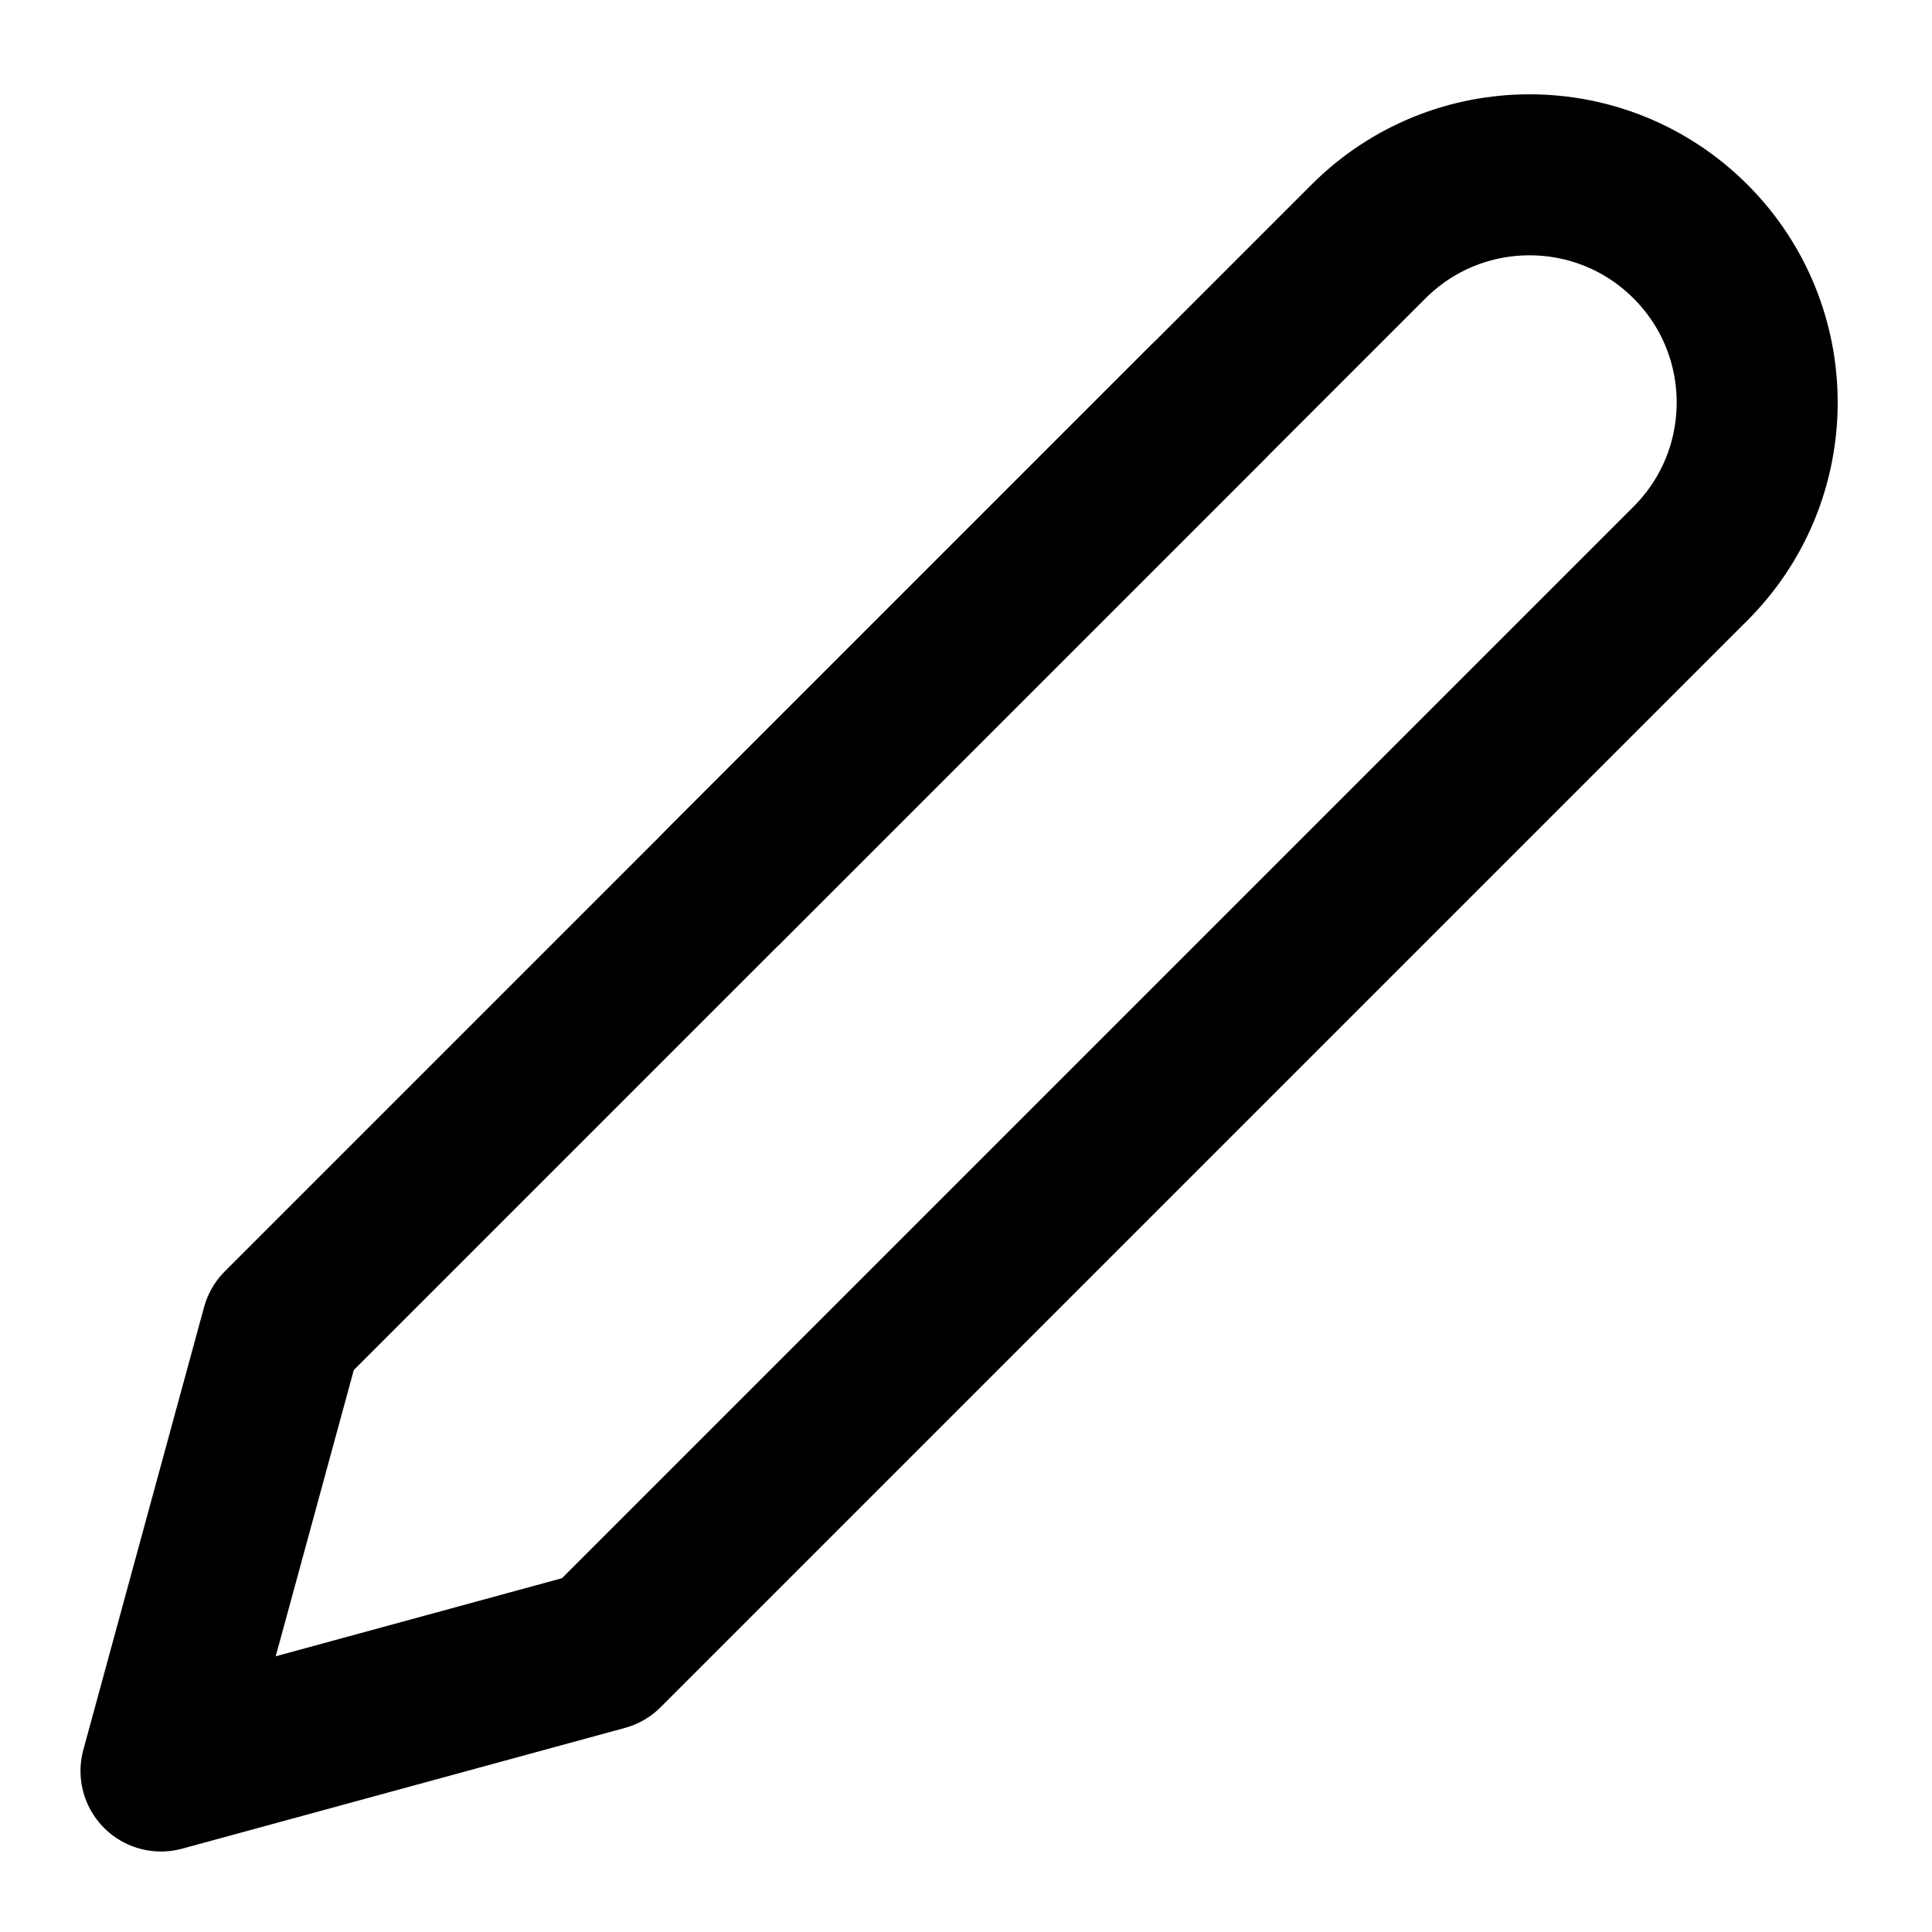
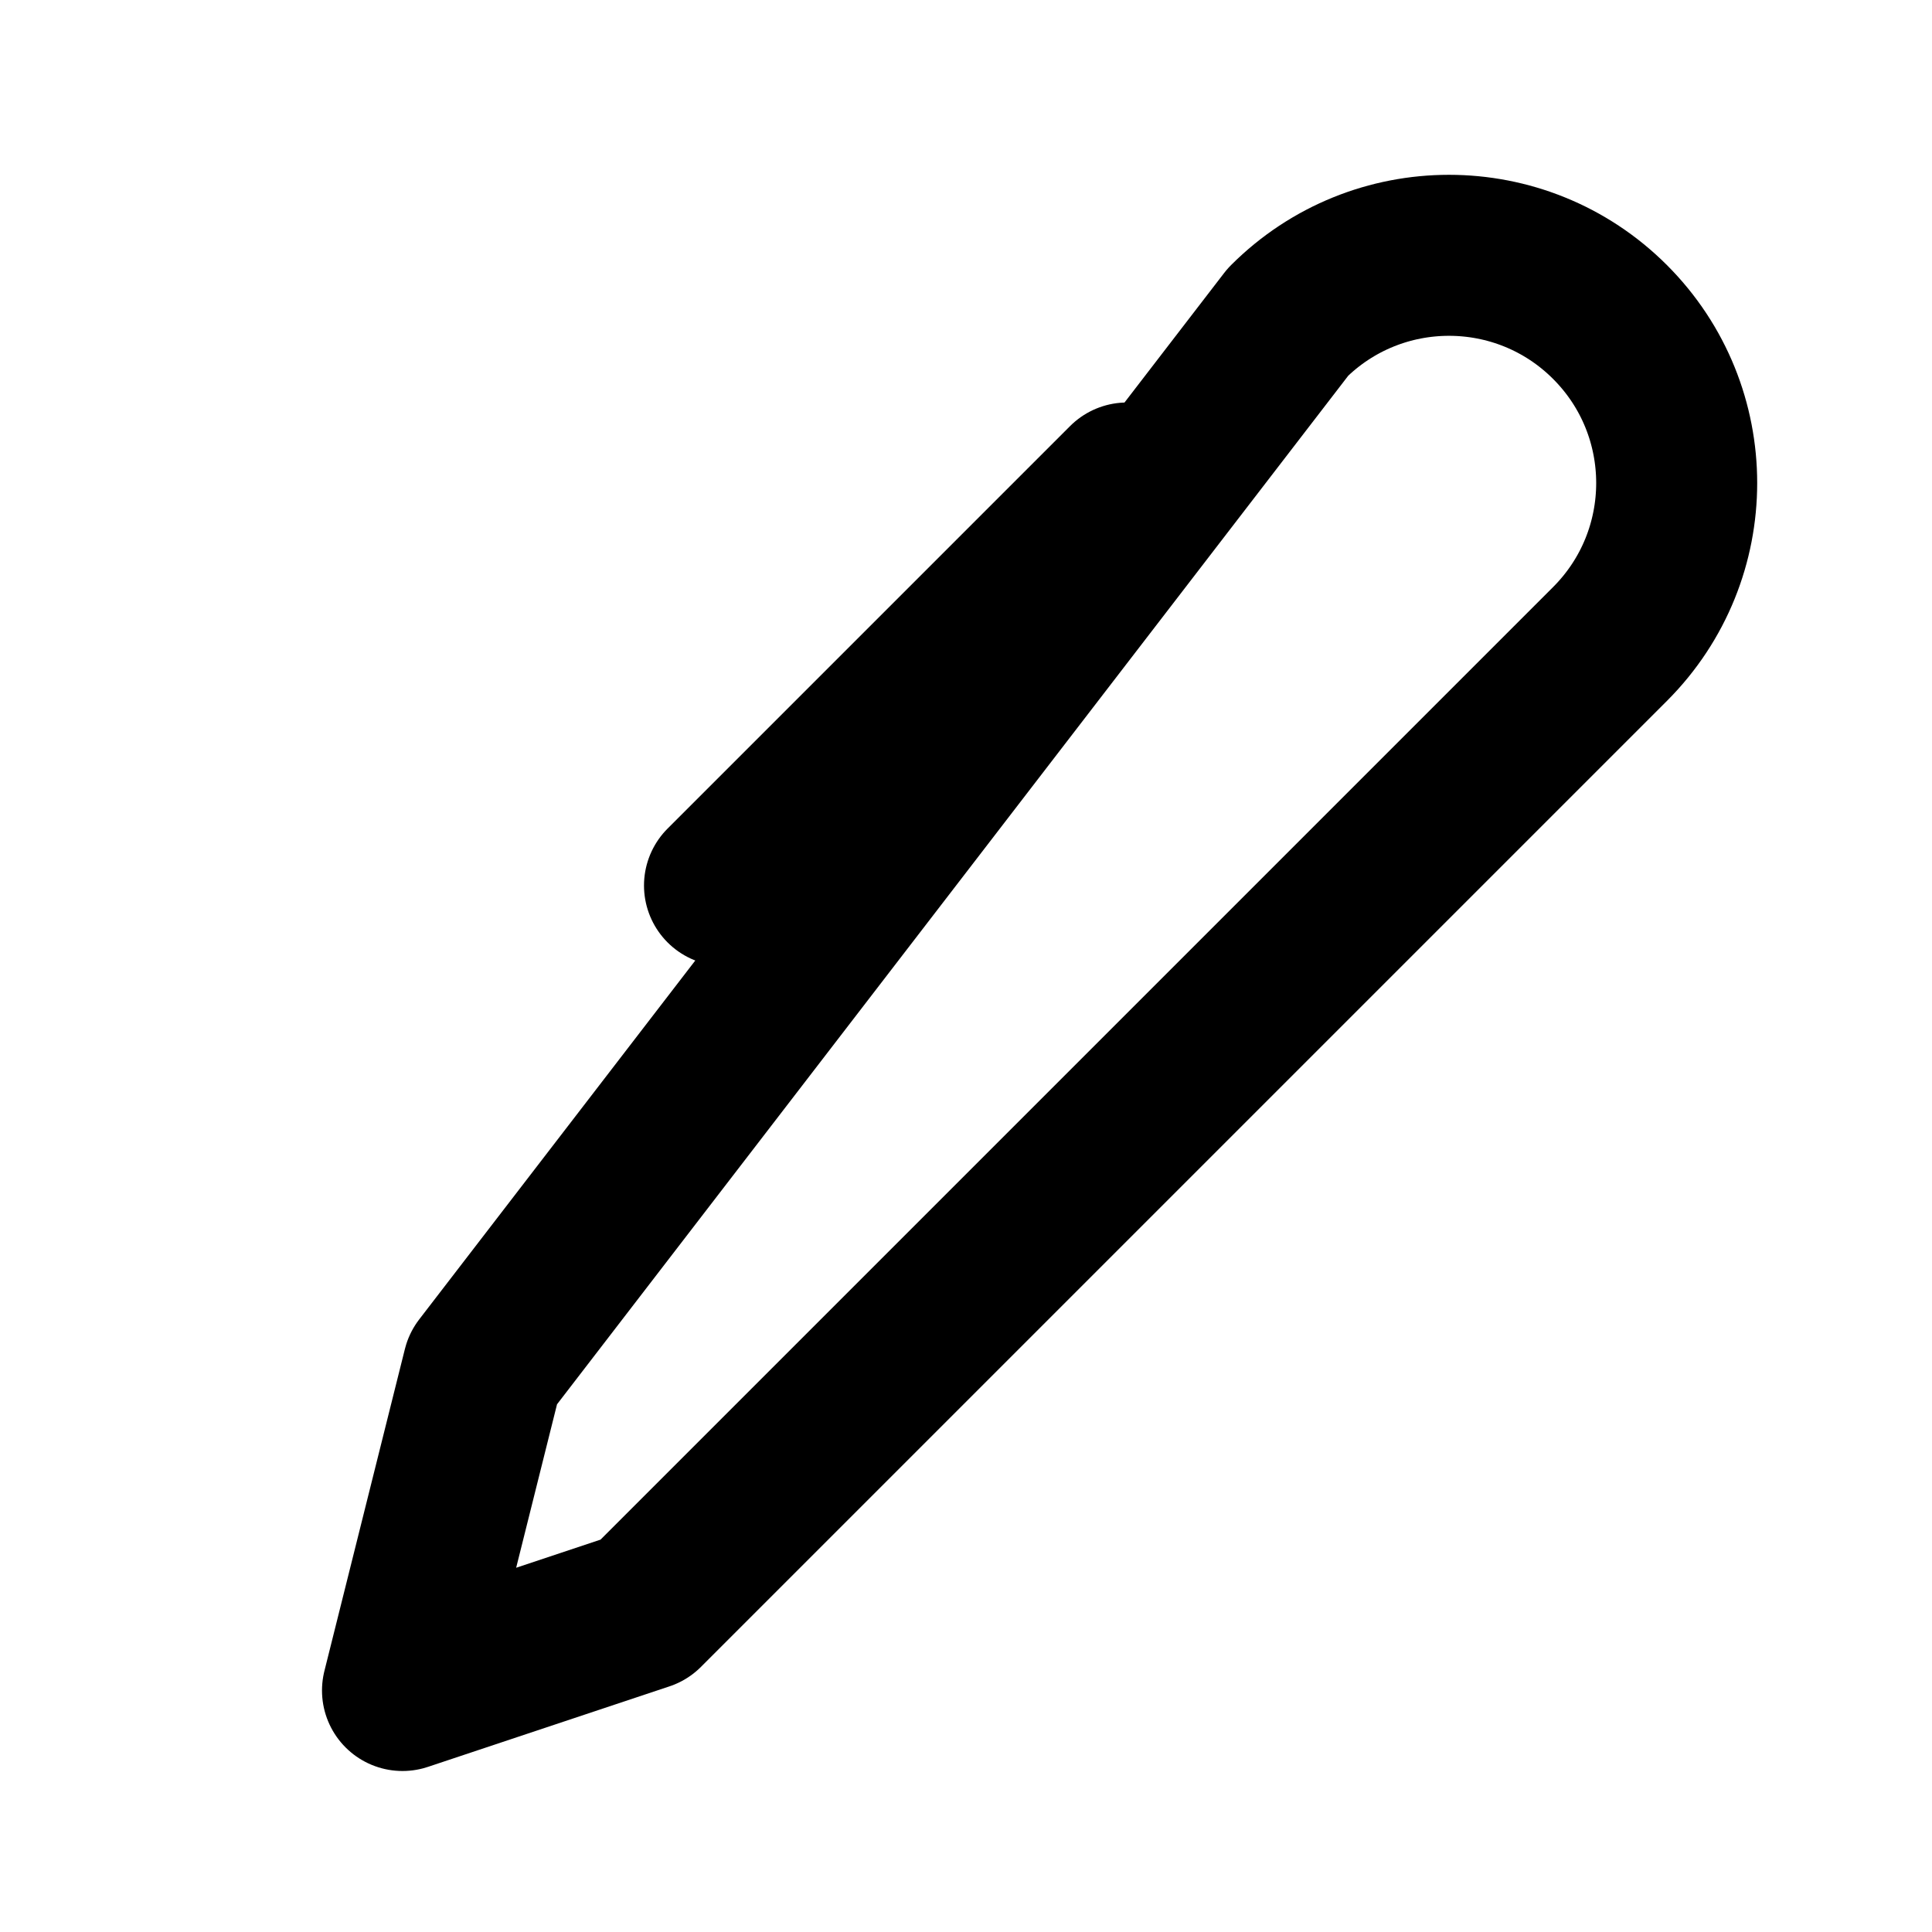
<svg xmlns="http://www.w3.org/2000/svg" width="24" height="24" viewBox="0 0 24 24" fill="none">
-   <path d="M17 3a2.828 2.828 0 1 1 4 4L7.5 20.5 2 22l1.5-5.5L17 3z" stroke="currentColor" stroke-width="2" stroke-linecap="round" stroke-linejoin="round" />
-   <path d="M15 5L9 11" stroke="currentColor" stroke-width="2" stroke-linecap="round" />
+   <path d="M16 4a2.828 2.828 0 1 1 4 4L8 20l-3 1 1-4L16 4z" stroke="currentColor" stroke-width="2" stroke-linecap="round" stroke-linejoin="round" />
+   <path d="M14 6L9 11" stroke="currentColor" stroke-width="2" stroke-linecap="round" />
</svg>
